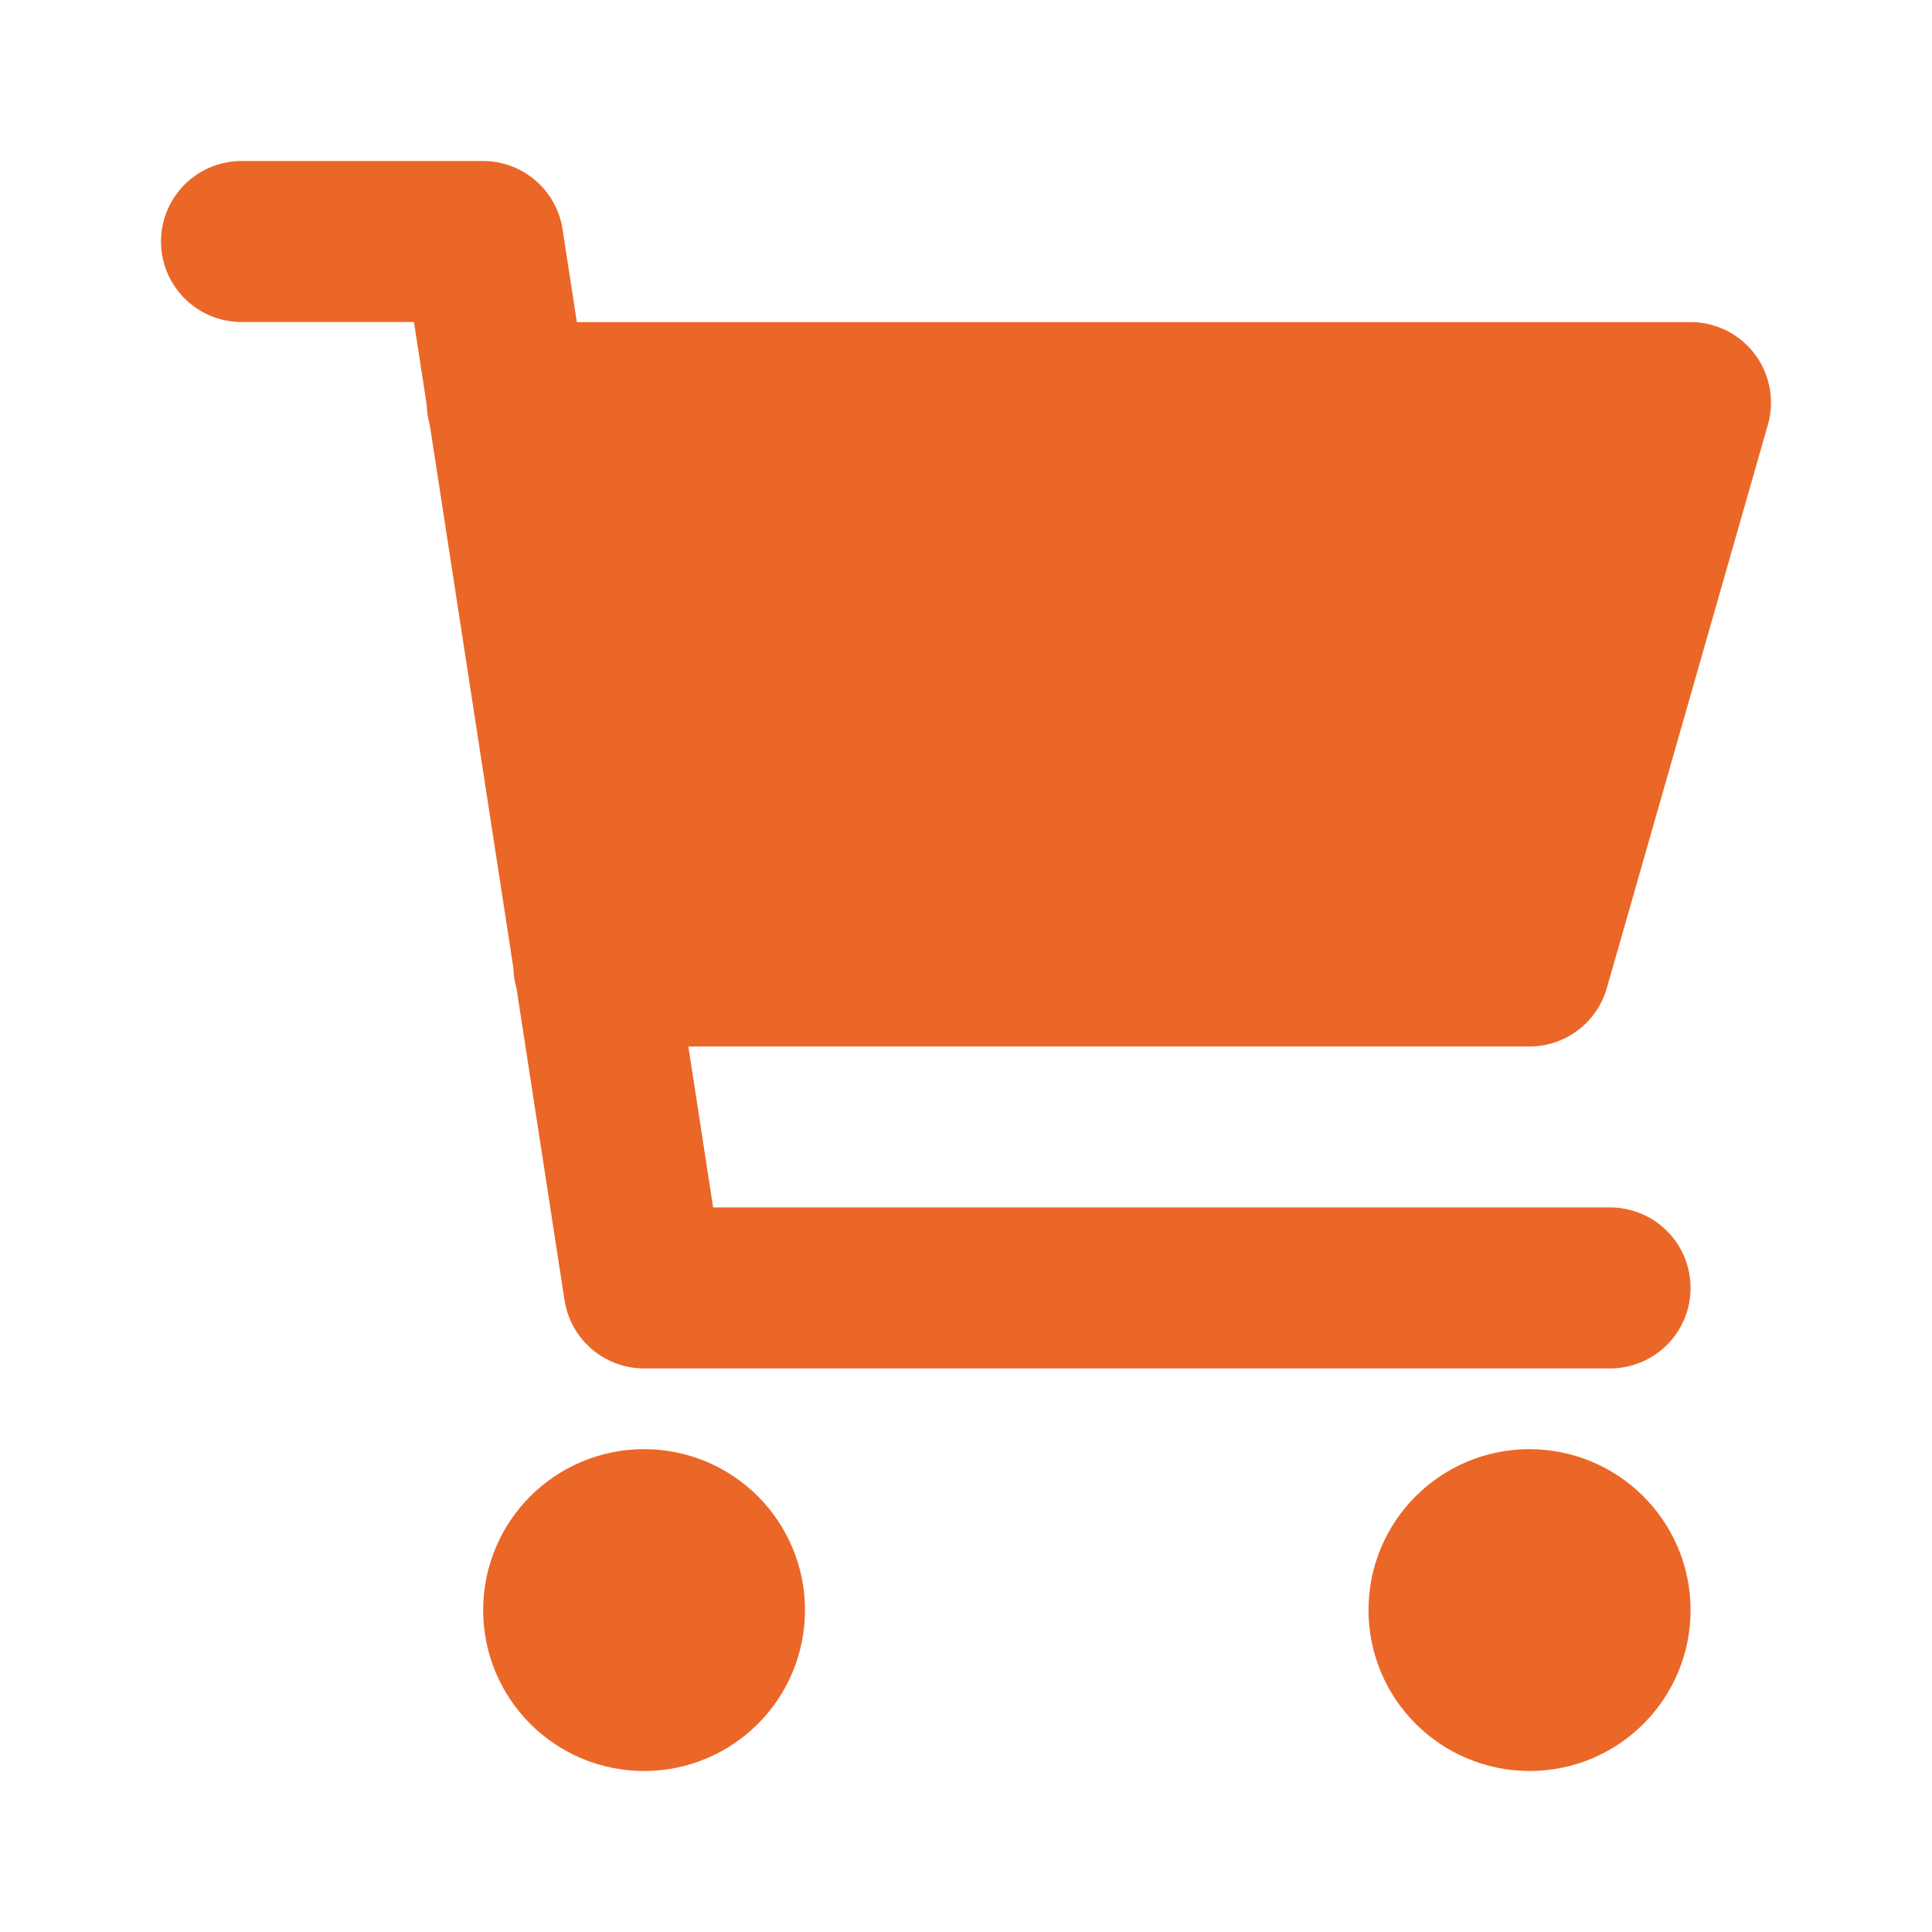
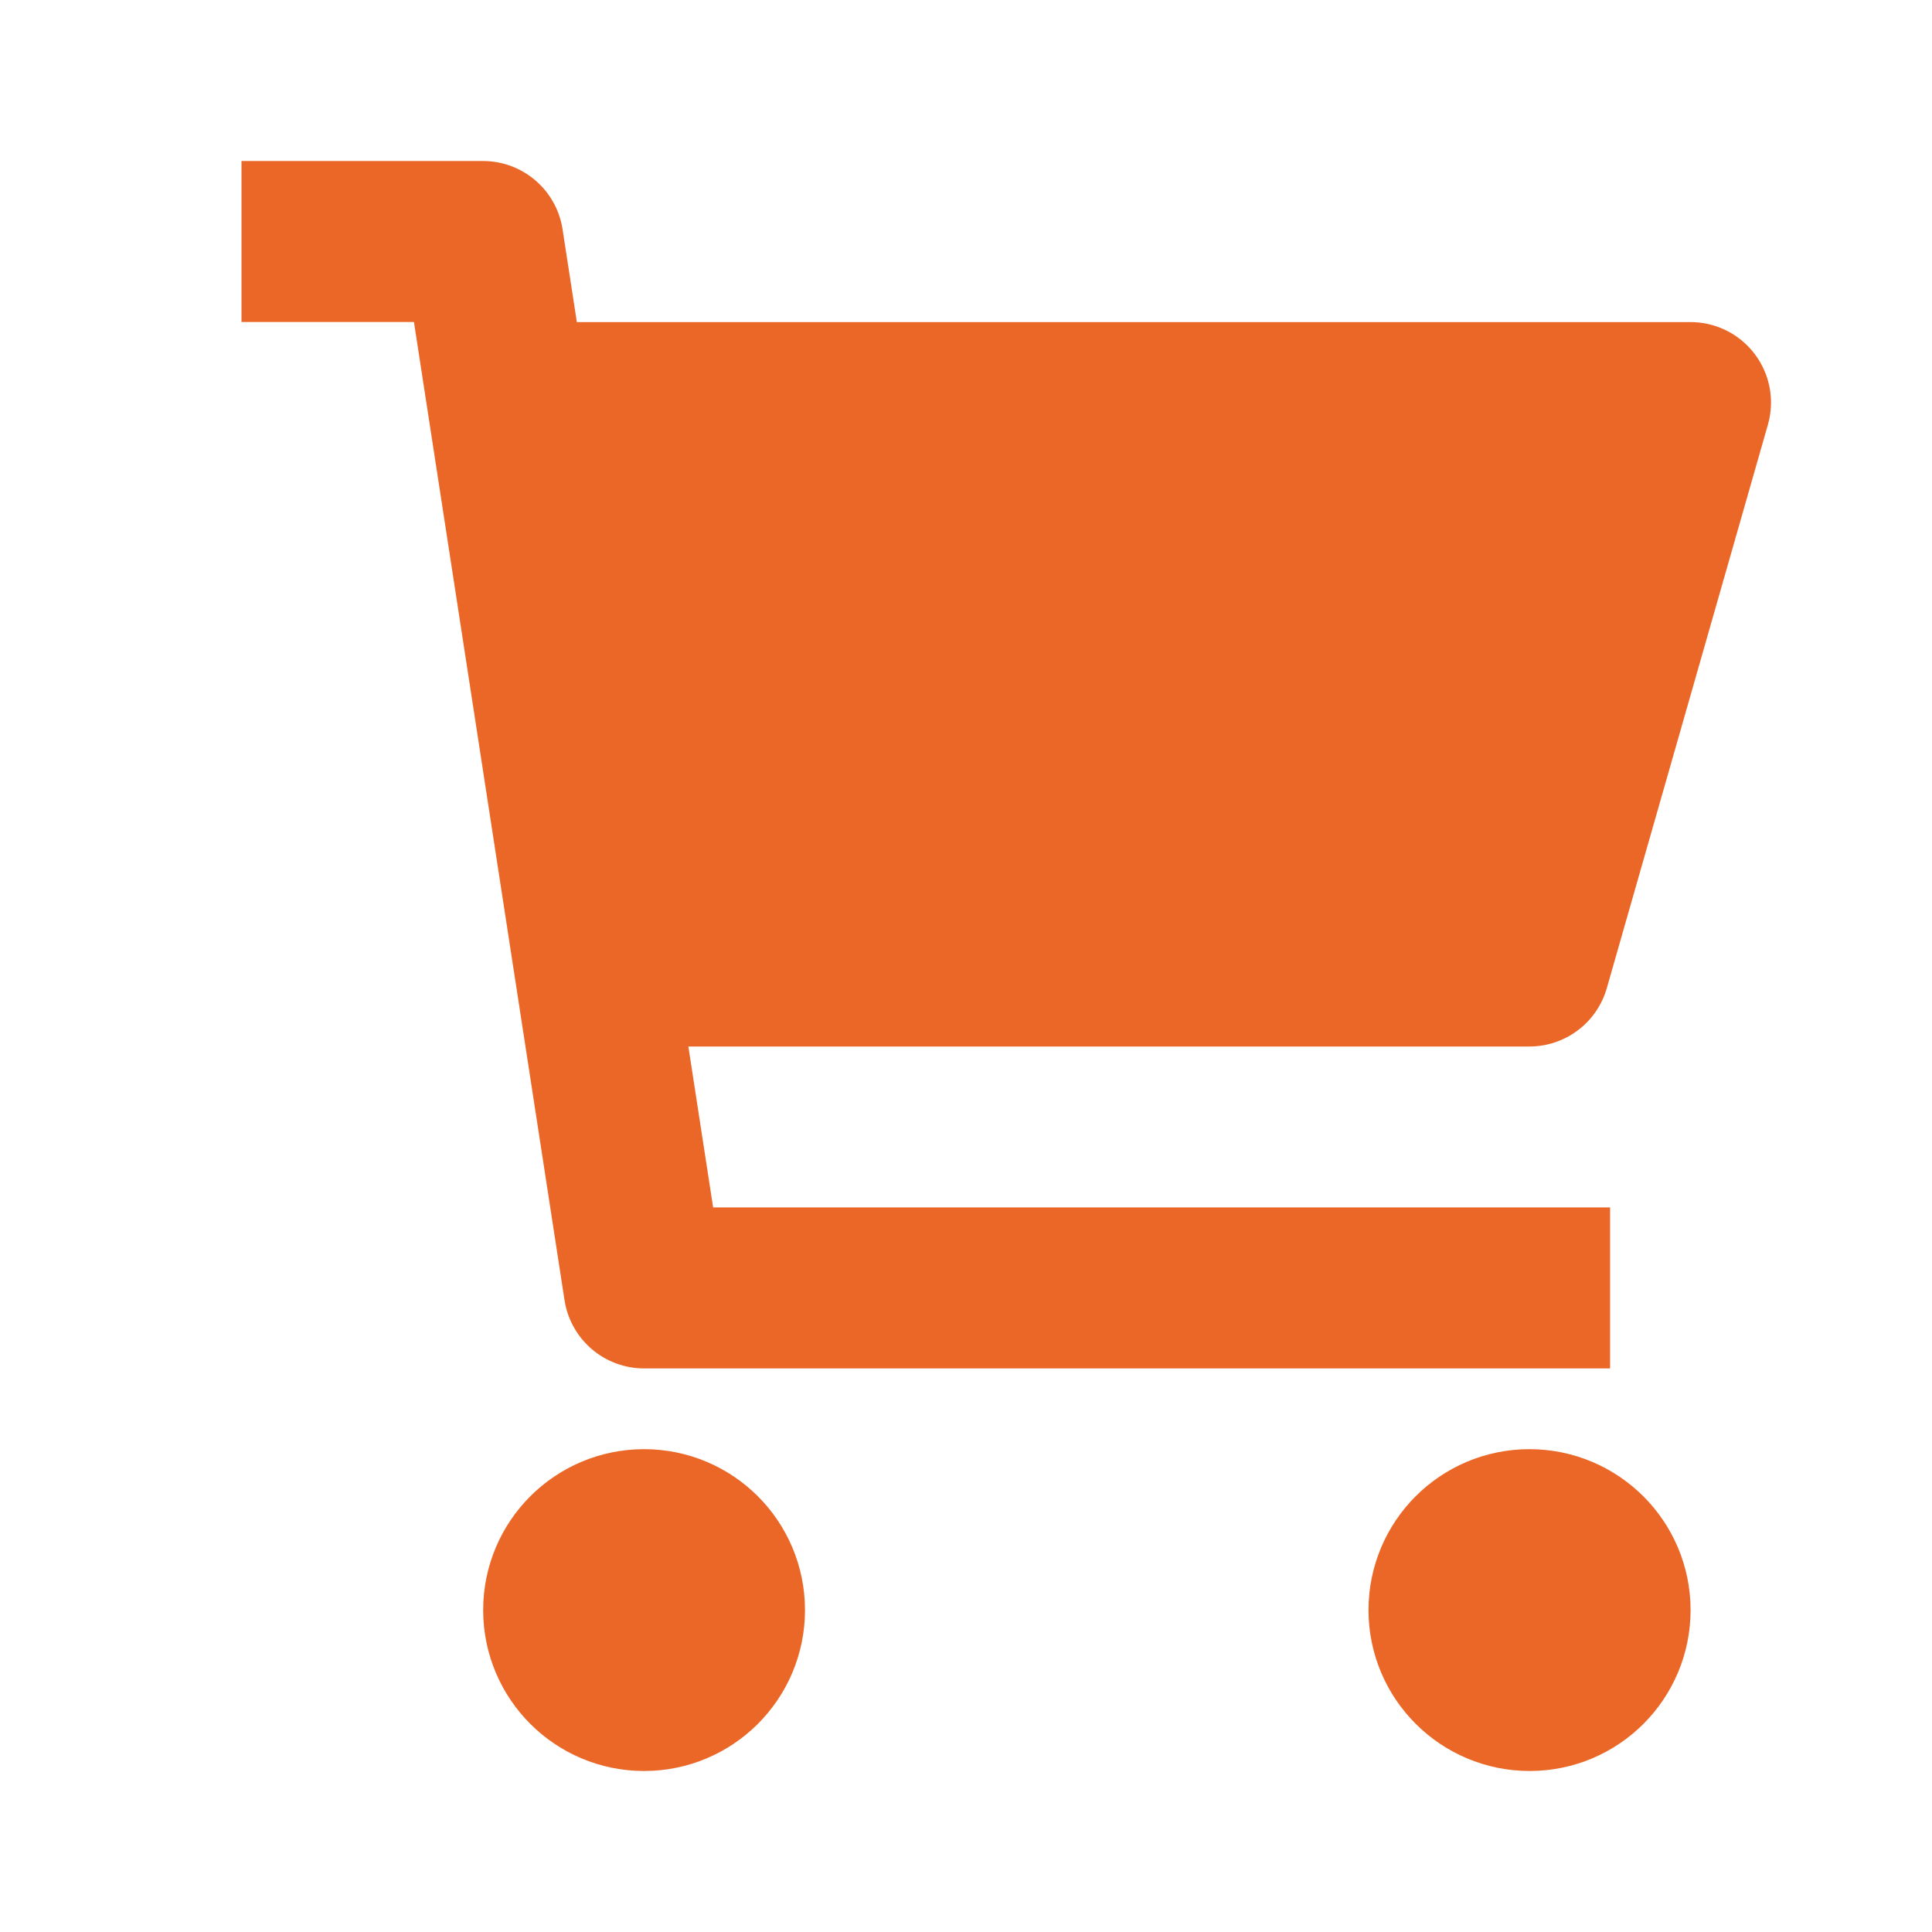
<svg xmlns="http://www.w3.org/2000/svg" version="1.1" id="Layer_1" x="0px" y="0px" viewBox="0 0 800 800" style="enable-background:new 0 0 800 800;" xml:space="preserve">
  <style type="text/css">
- 	.st0{fill:none;stroke:#EB6727;stroke-width:66.667;stroke-linecap:round;stroke-linejoin:round;stroke-miterlimit:10;}
+ 	.st0{fill:none;stroke:#EB6727;stroke-width:66.667;strokelinecap:round;stroke-linejoin:round;stroke-miterlimit:10;}
	.st1{fill:#EB6727;}
</style>
  <path class="st0" d="M210,166.7h490L633.3,400H245.9 M666.7,533.3h-400L200,100H100 M300,666.7c0,18.4-14.9,33.3-33.3,33.3  s-33.3-14.9-33.3-33.3s14.9-33.3,33.3-33.3S300,648.3,300,666.7z M666.7,666.7c0,18.4-14.9,33.3-33.3,33.3S600,685.1,600,666.7  s14.9-33.3,33.3-33.3S666.7,648.3,666.7,666.7z" />
  <polygon class="st1" points="216,166.7 253,400 621,400 686,166.7 233.3,166.7 " />
</svg>
